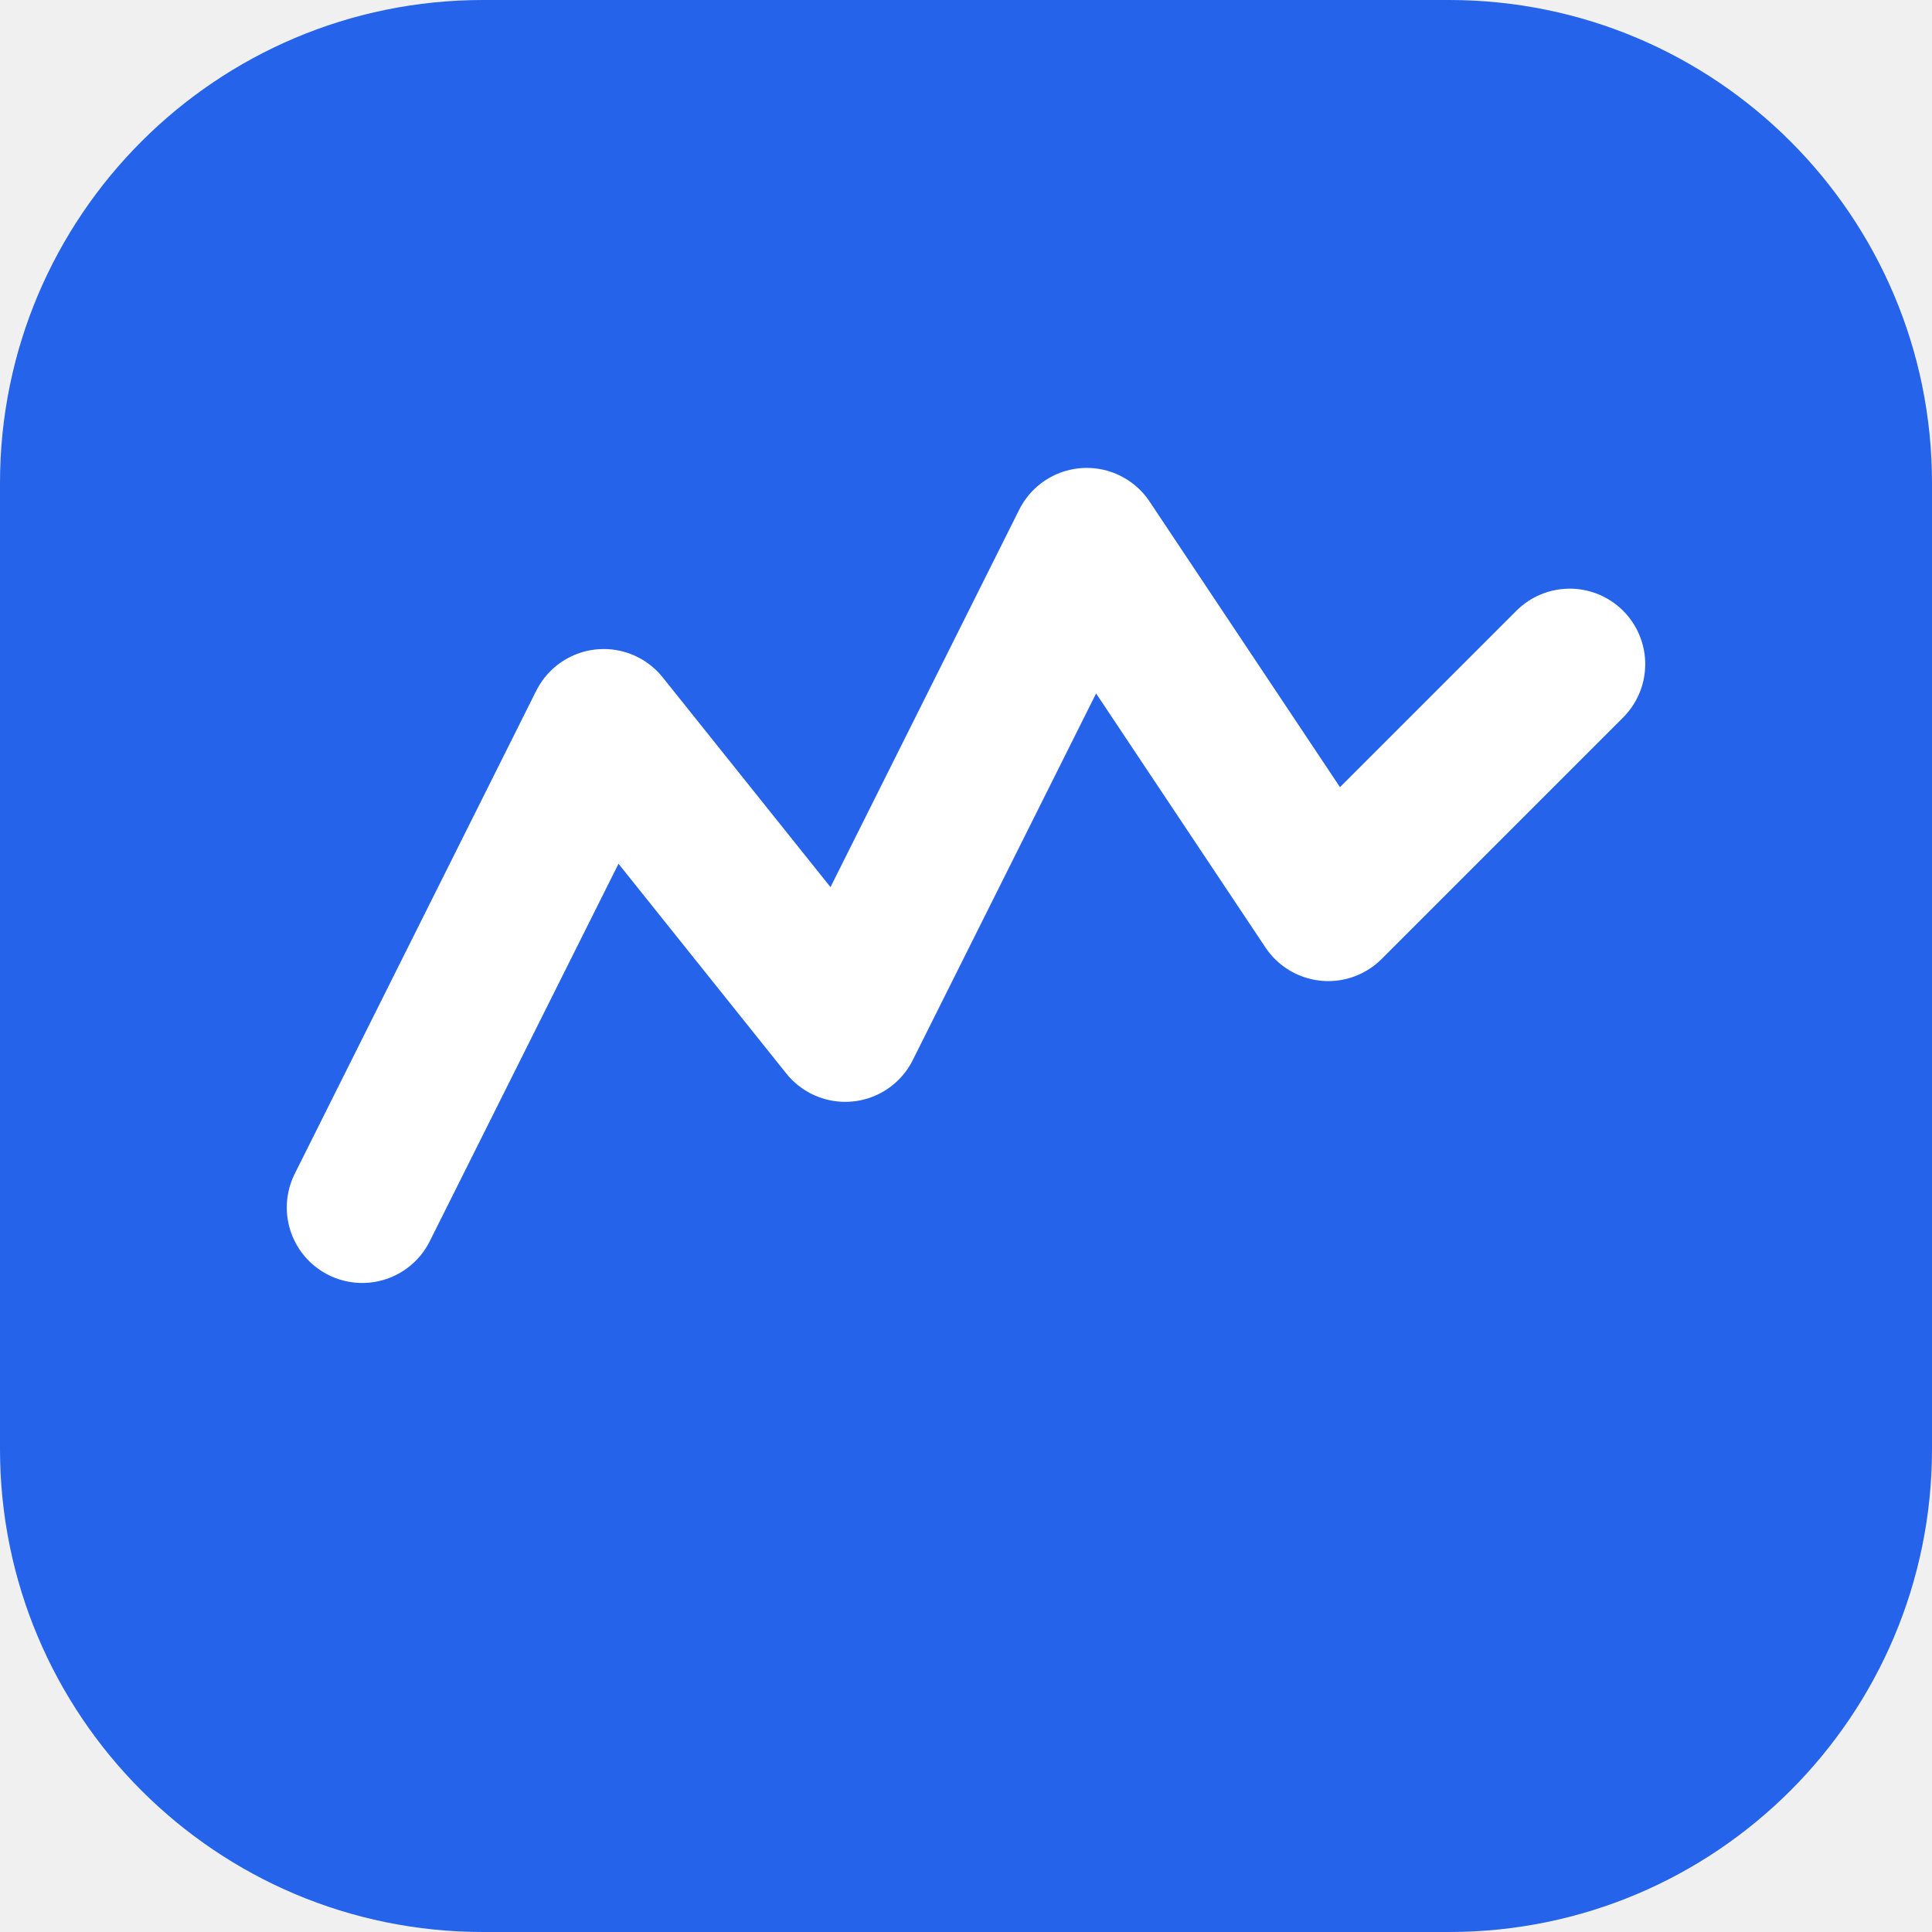
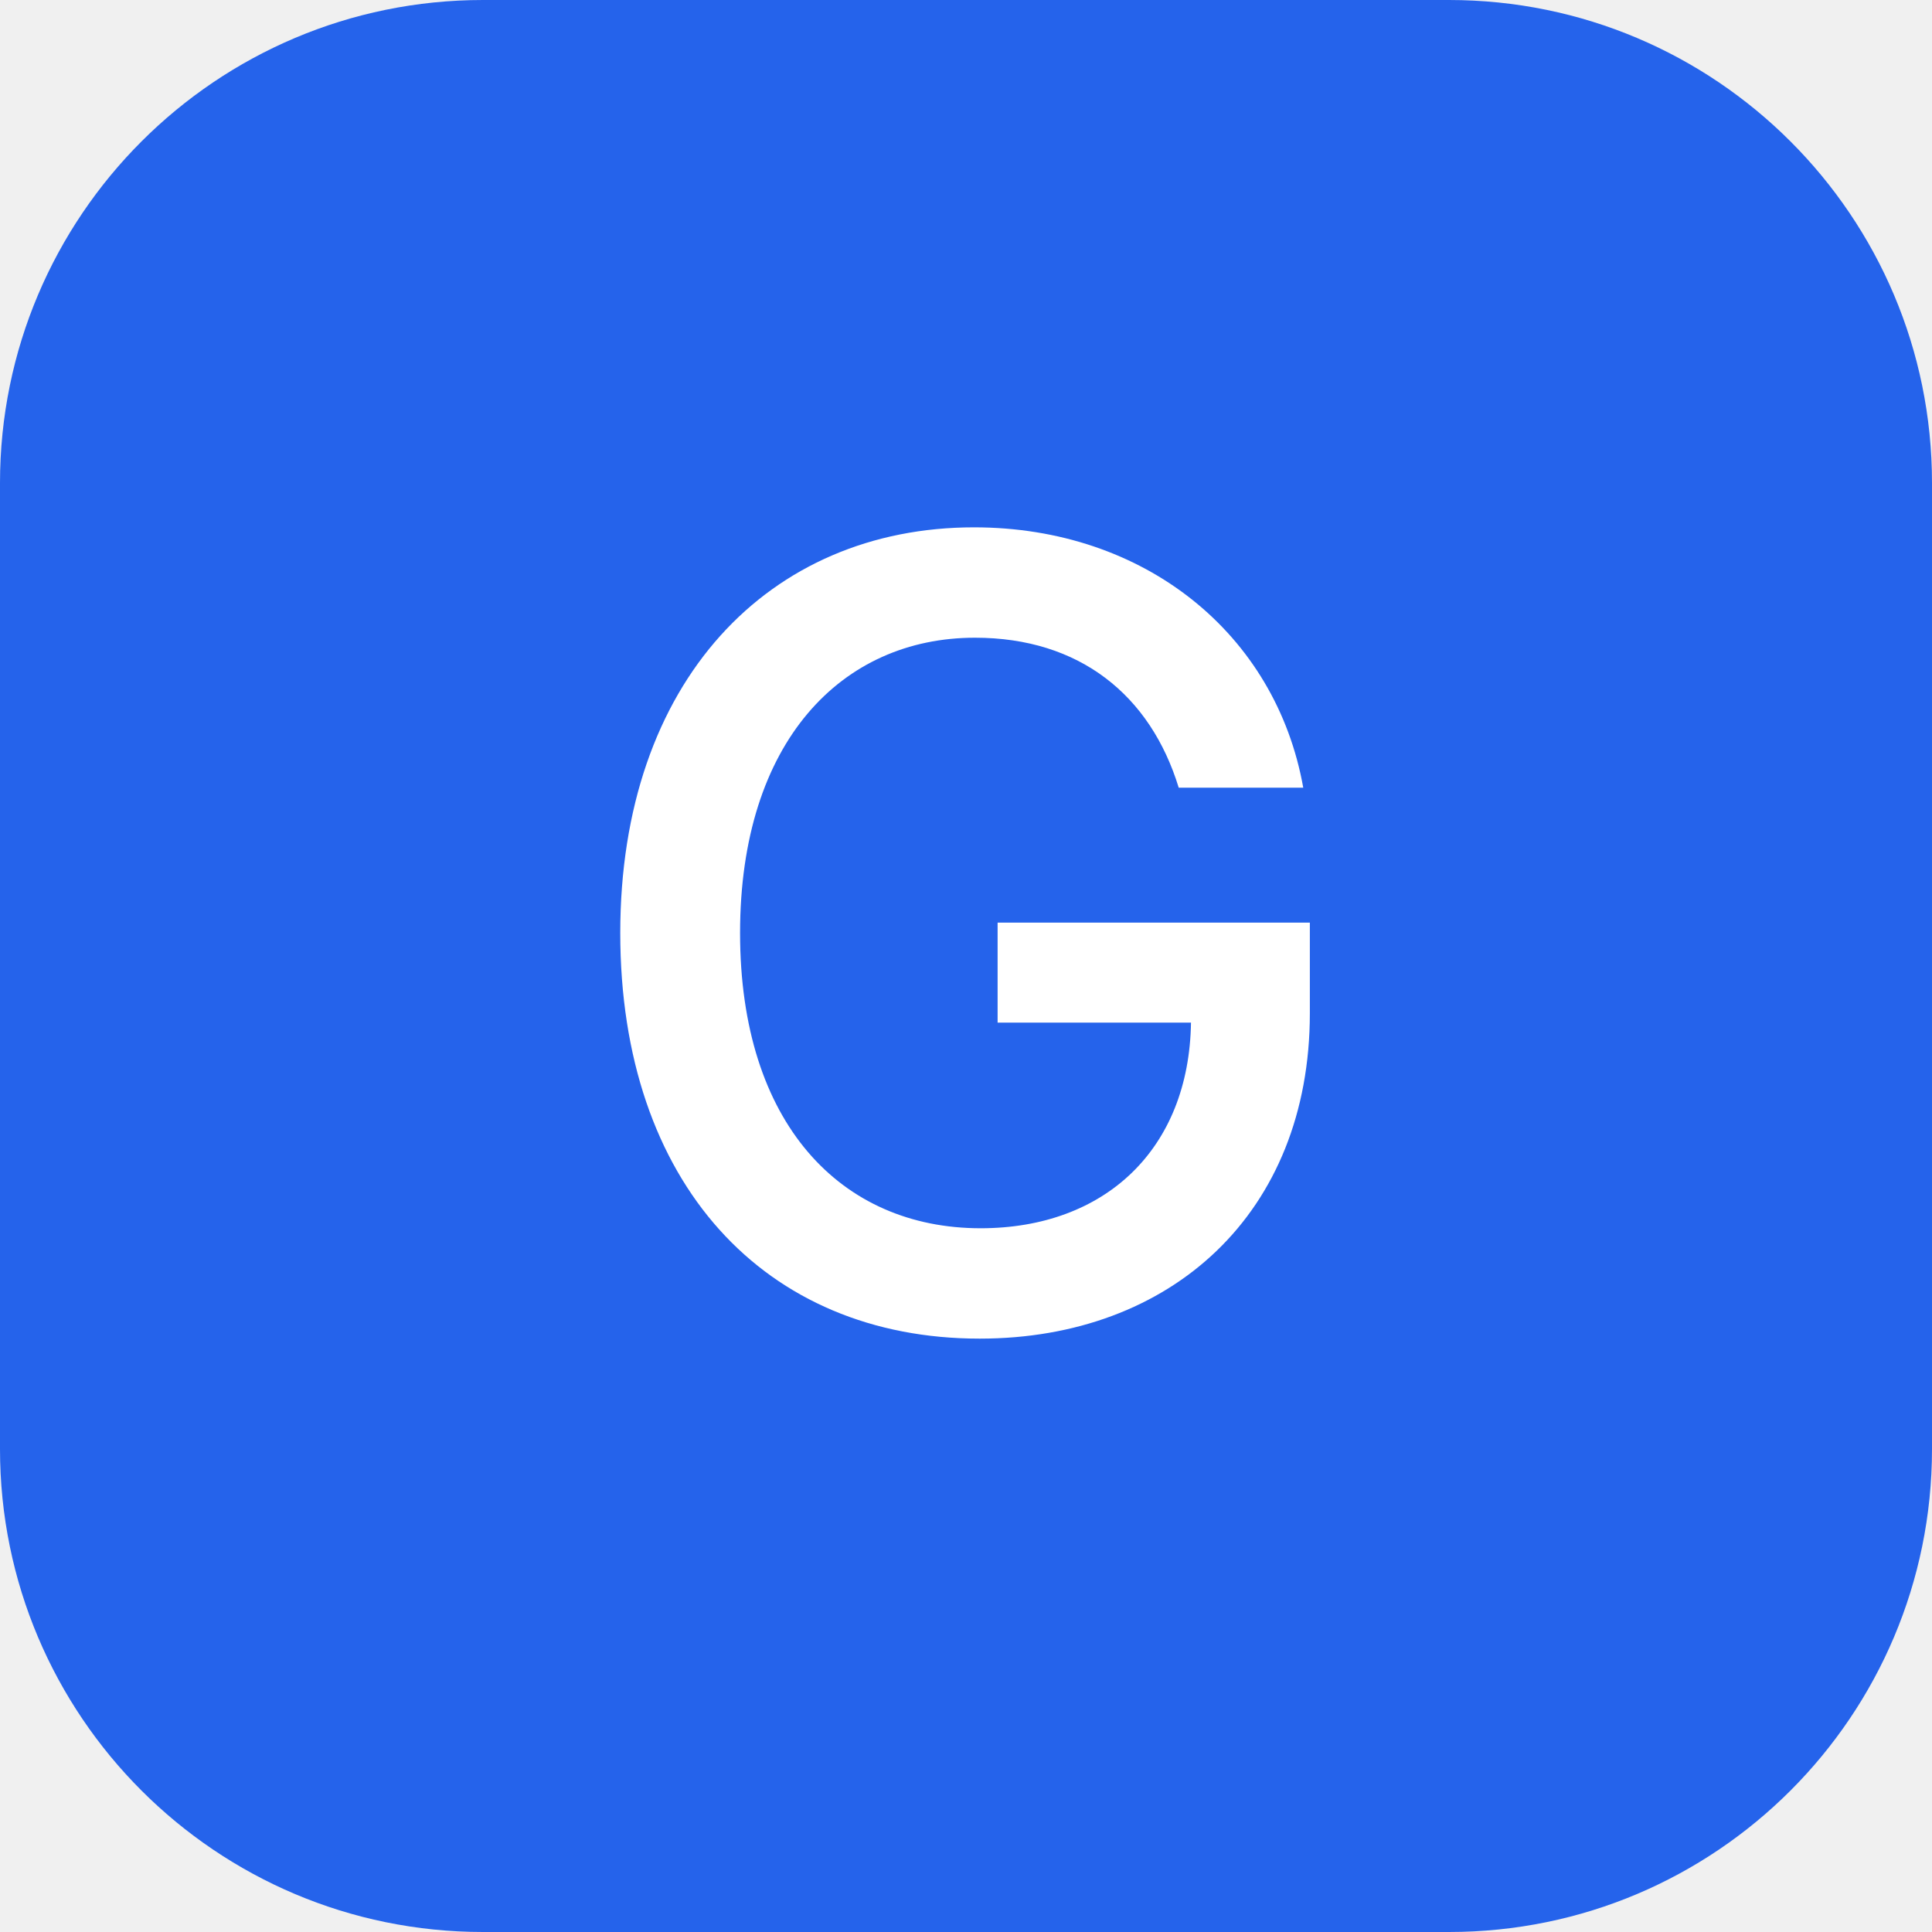
<svg xmlns="http://www.w3.org/2000/svg" viewBox="0 0 32 32" fill="none">
  <rect width="32" height="32" rx="8" fill="#2563eb" />
-   <path d="M6 20 L10 12 L14 17 L18 9 L22 15 L26 11" stroke="white" stroke-width="2.5" stroke-linecap="round" stroke-linejoin="round" fill="none" />
+   <text x="16" y="22" text-anchor="middle" font-family="Inter, system-ui, sans-serif" font-weight="500" font-size="18" fill="white" letter-spacing="-0.5">G</text>
</svg>
